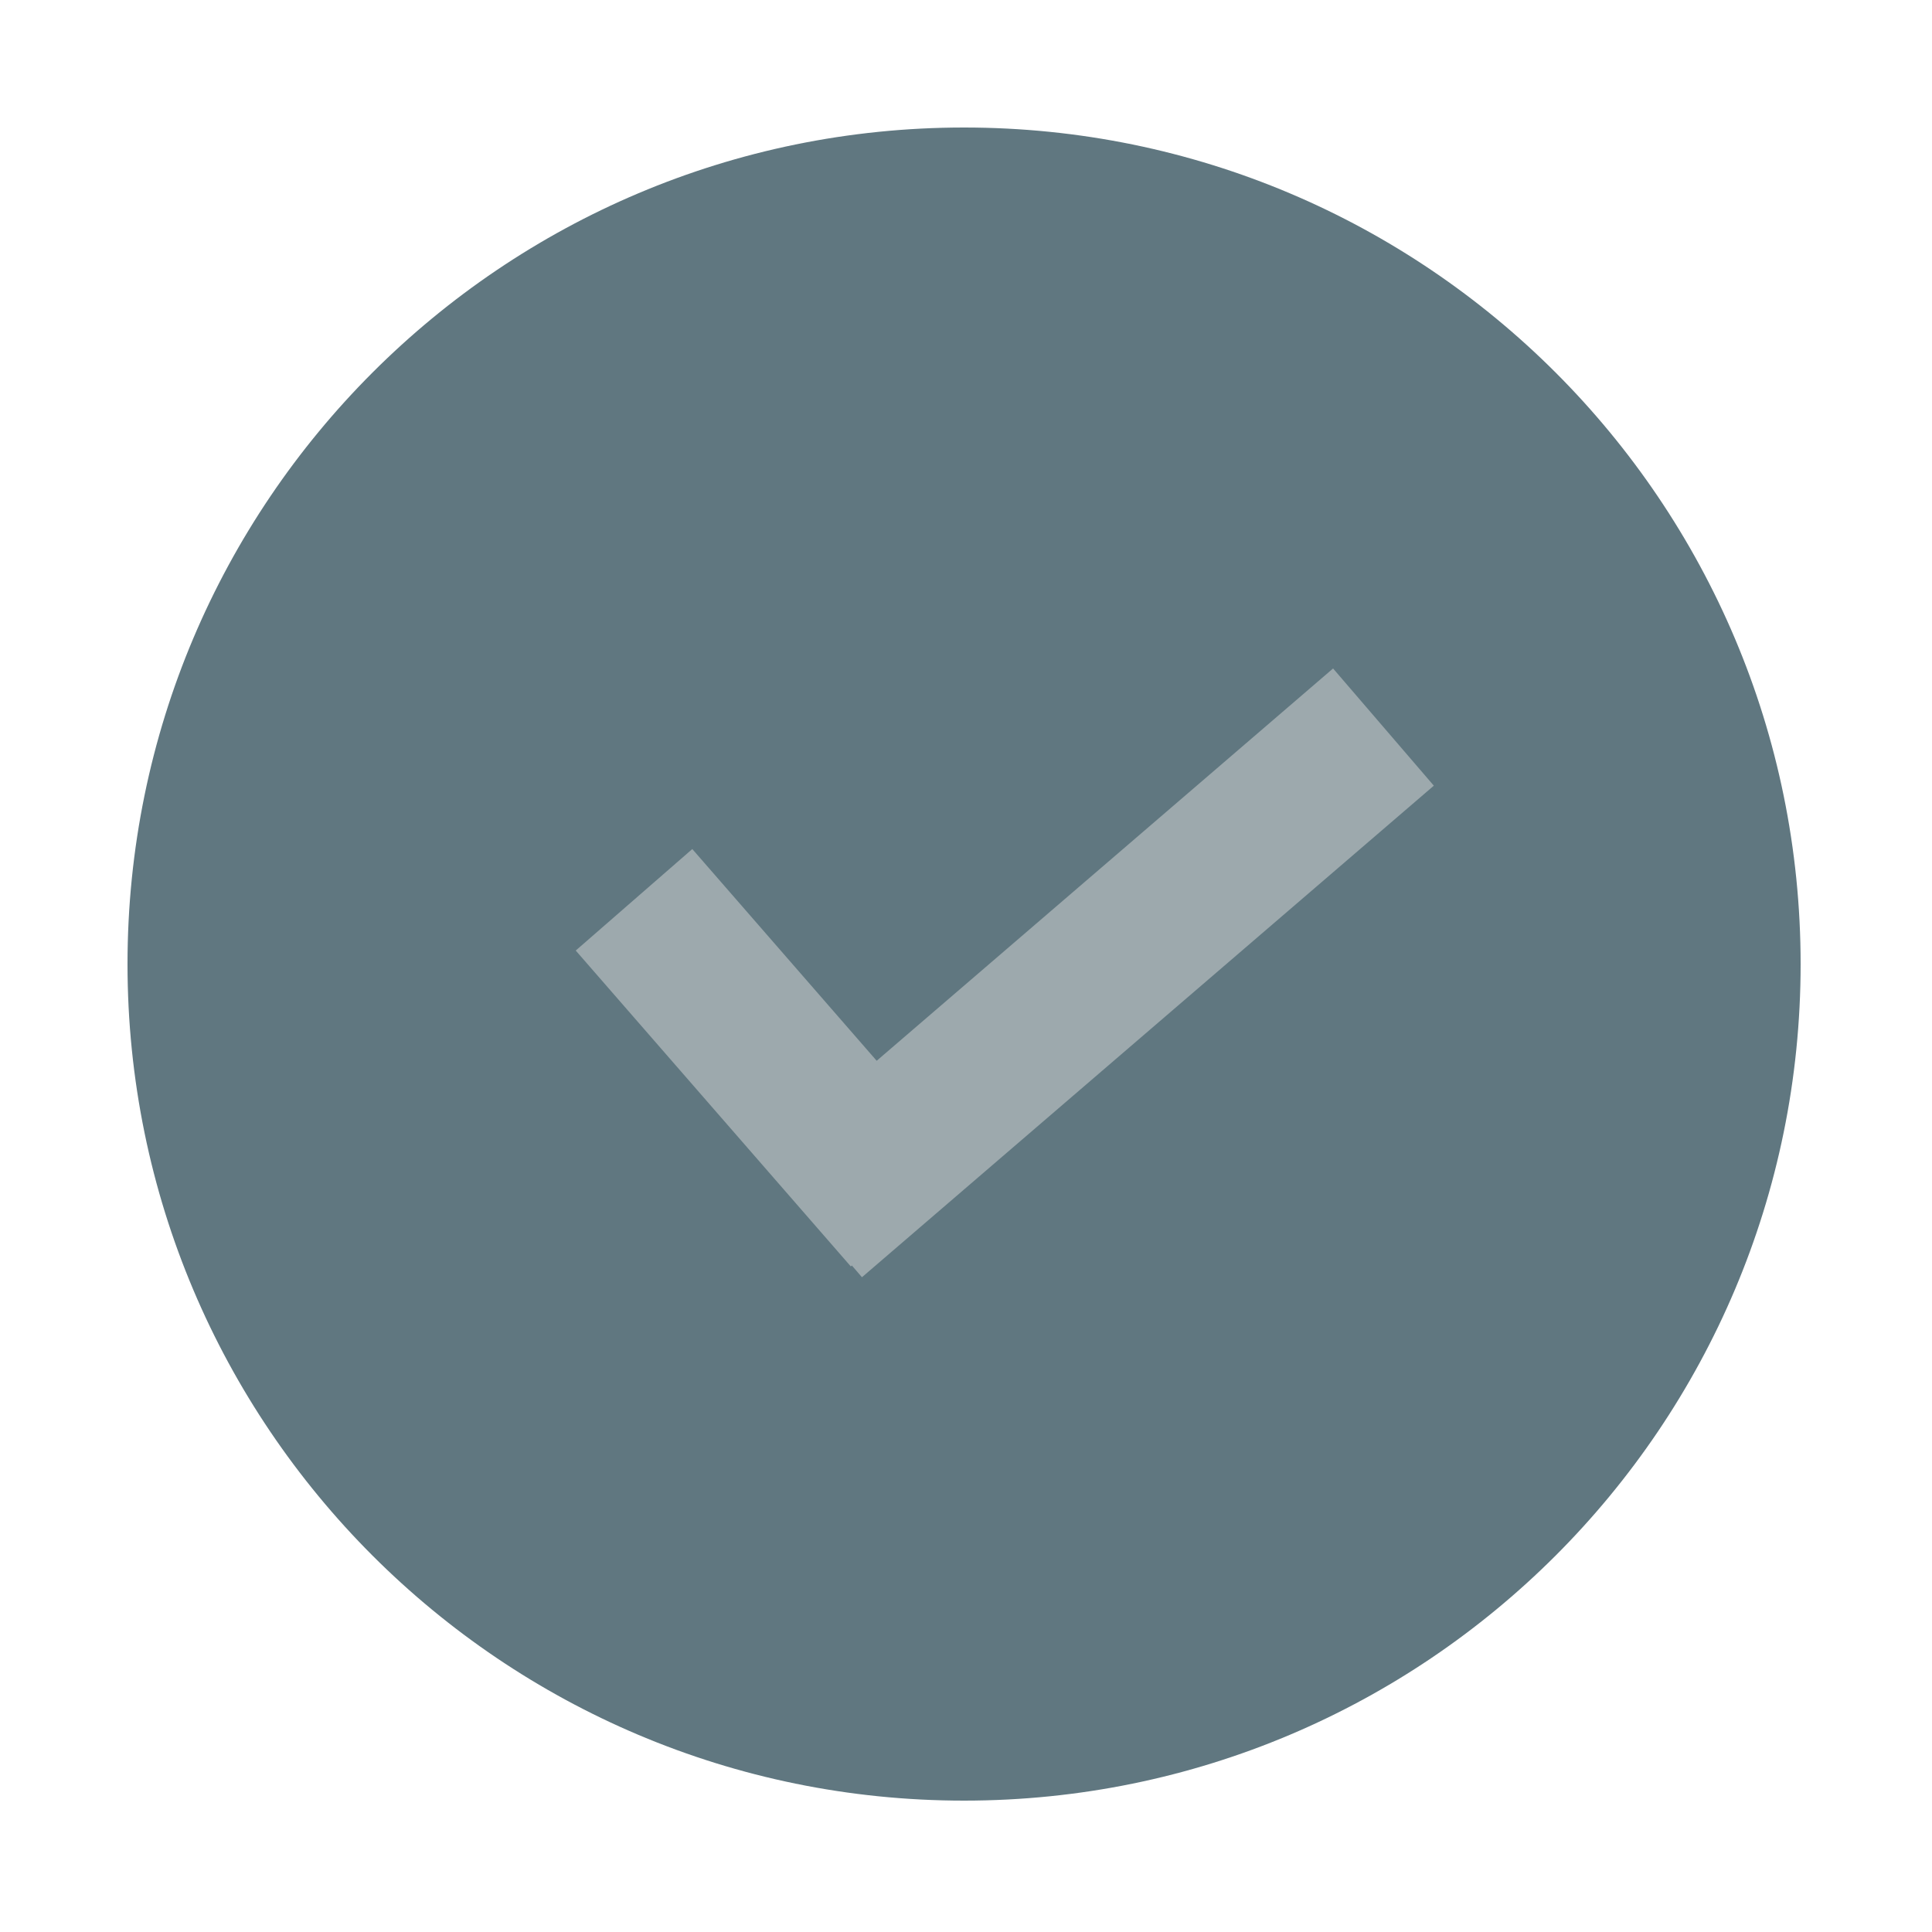
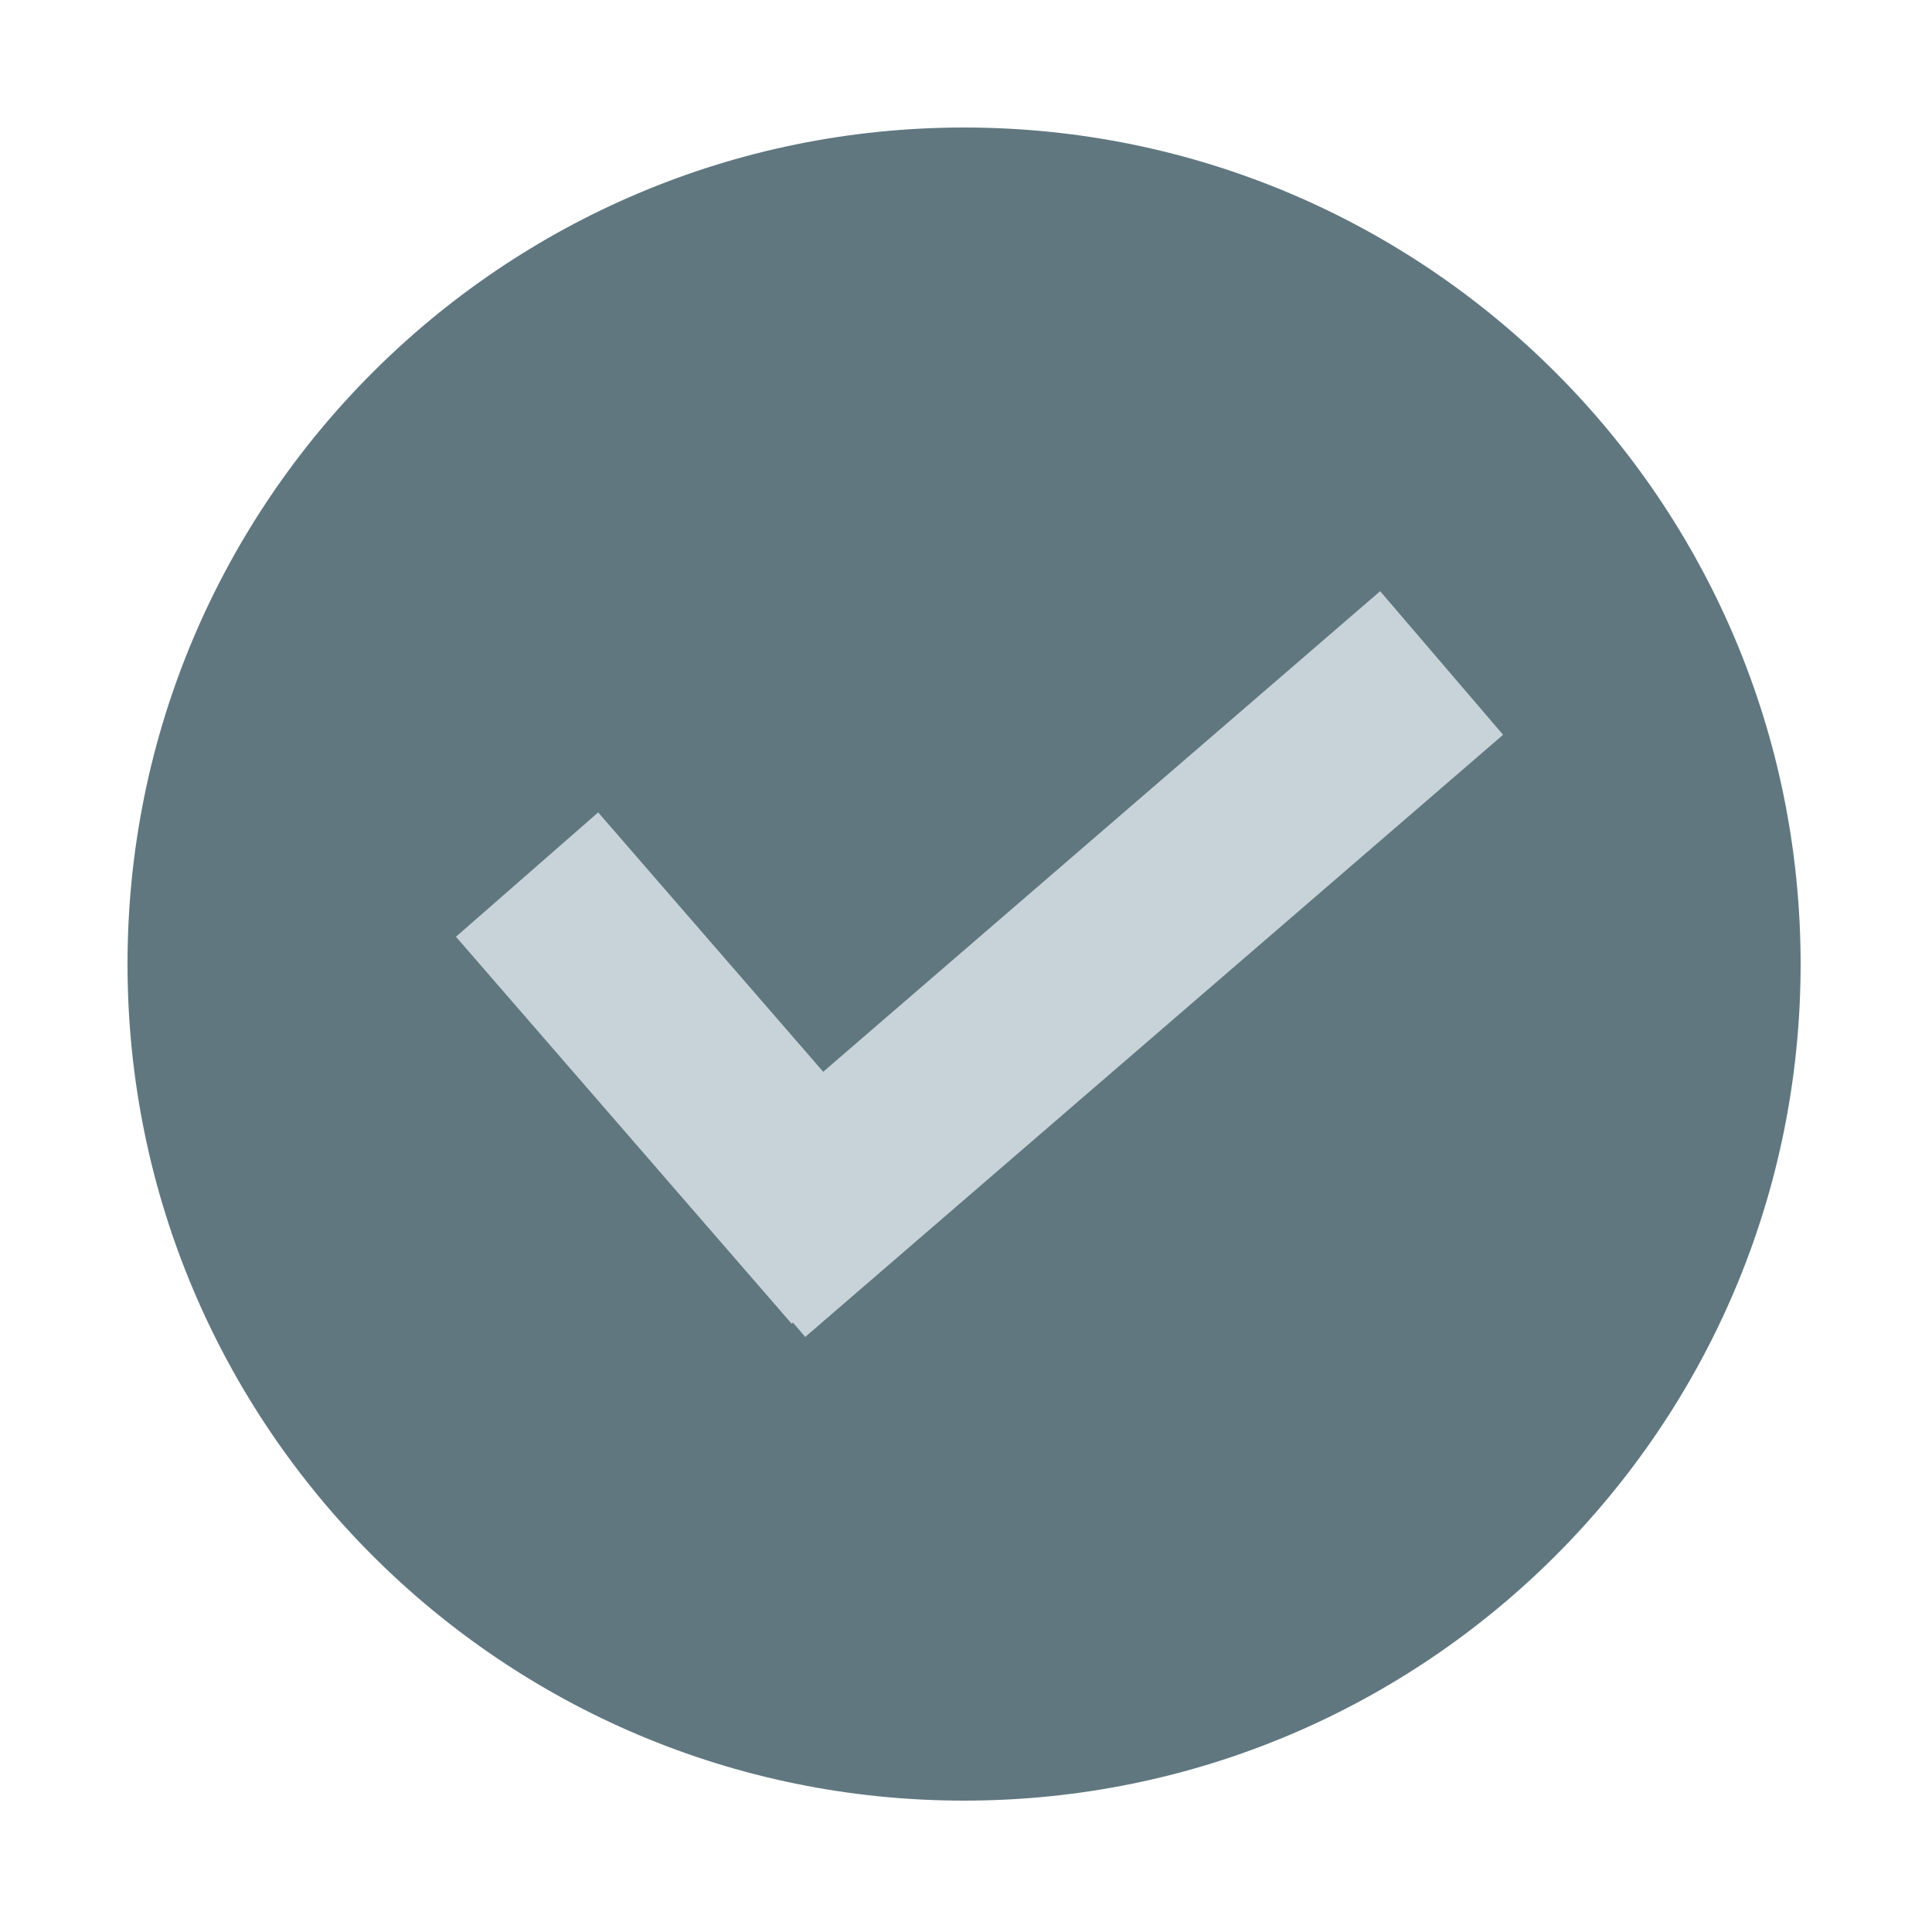
<svg xmlns="http://www.w3.org/2000/svg" width="500" height="500" viewBox="0 0 500 500" fill="none">
  <circle cx="249.5" cy="249.5" r="216.5" fill="#607780" />
-   <line x1="164.083" y1="232.866" x2="235.272" y2="314.616" stroke="#9DA9AD" stroke-width="40" />
-   <line x1="358.037" y1="188.167" x2="210.037" y2="315.38" stroke="#9DA9AD" stroke-width="40" />
+   <path fill-rule="evenodd" clip-rule="evenodd" d="M213.042 277.374L357.182 153L389 190.16L208.393 346L205.209 342.281L204.874 342.574L118 242.427L154.811 210.247L213.042 277.374Z" fill="#C7D3D8" />
</svg>
